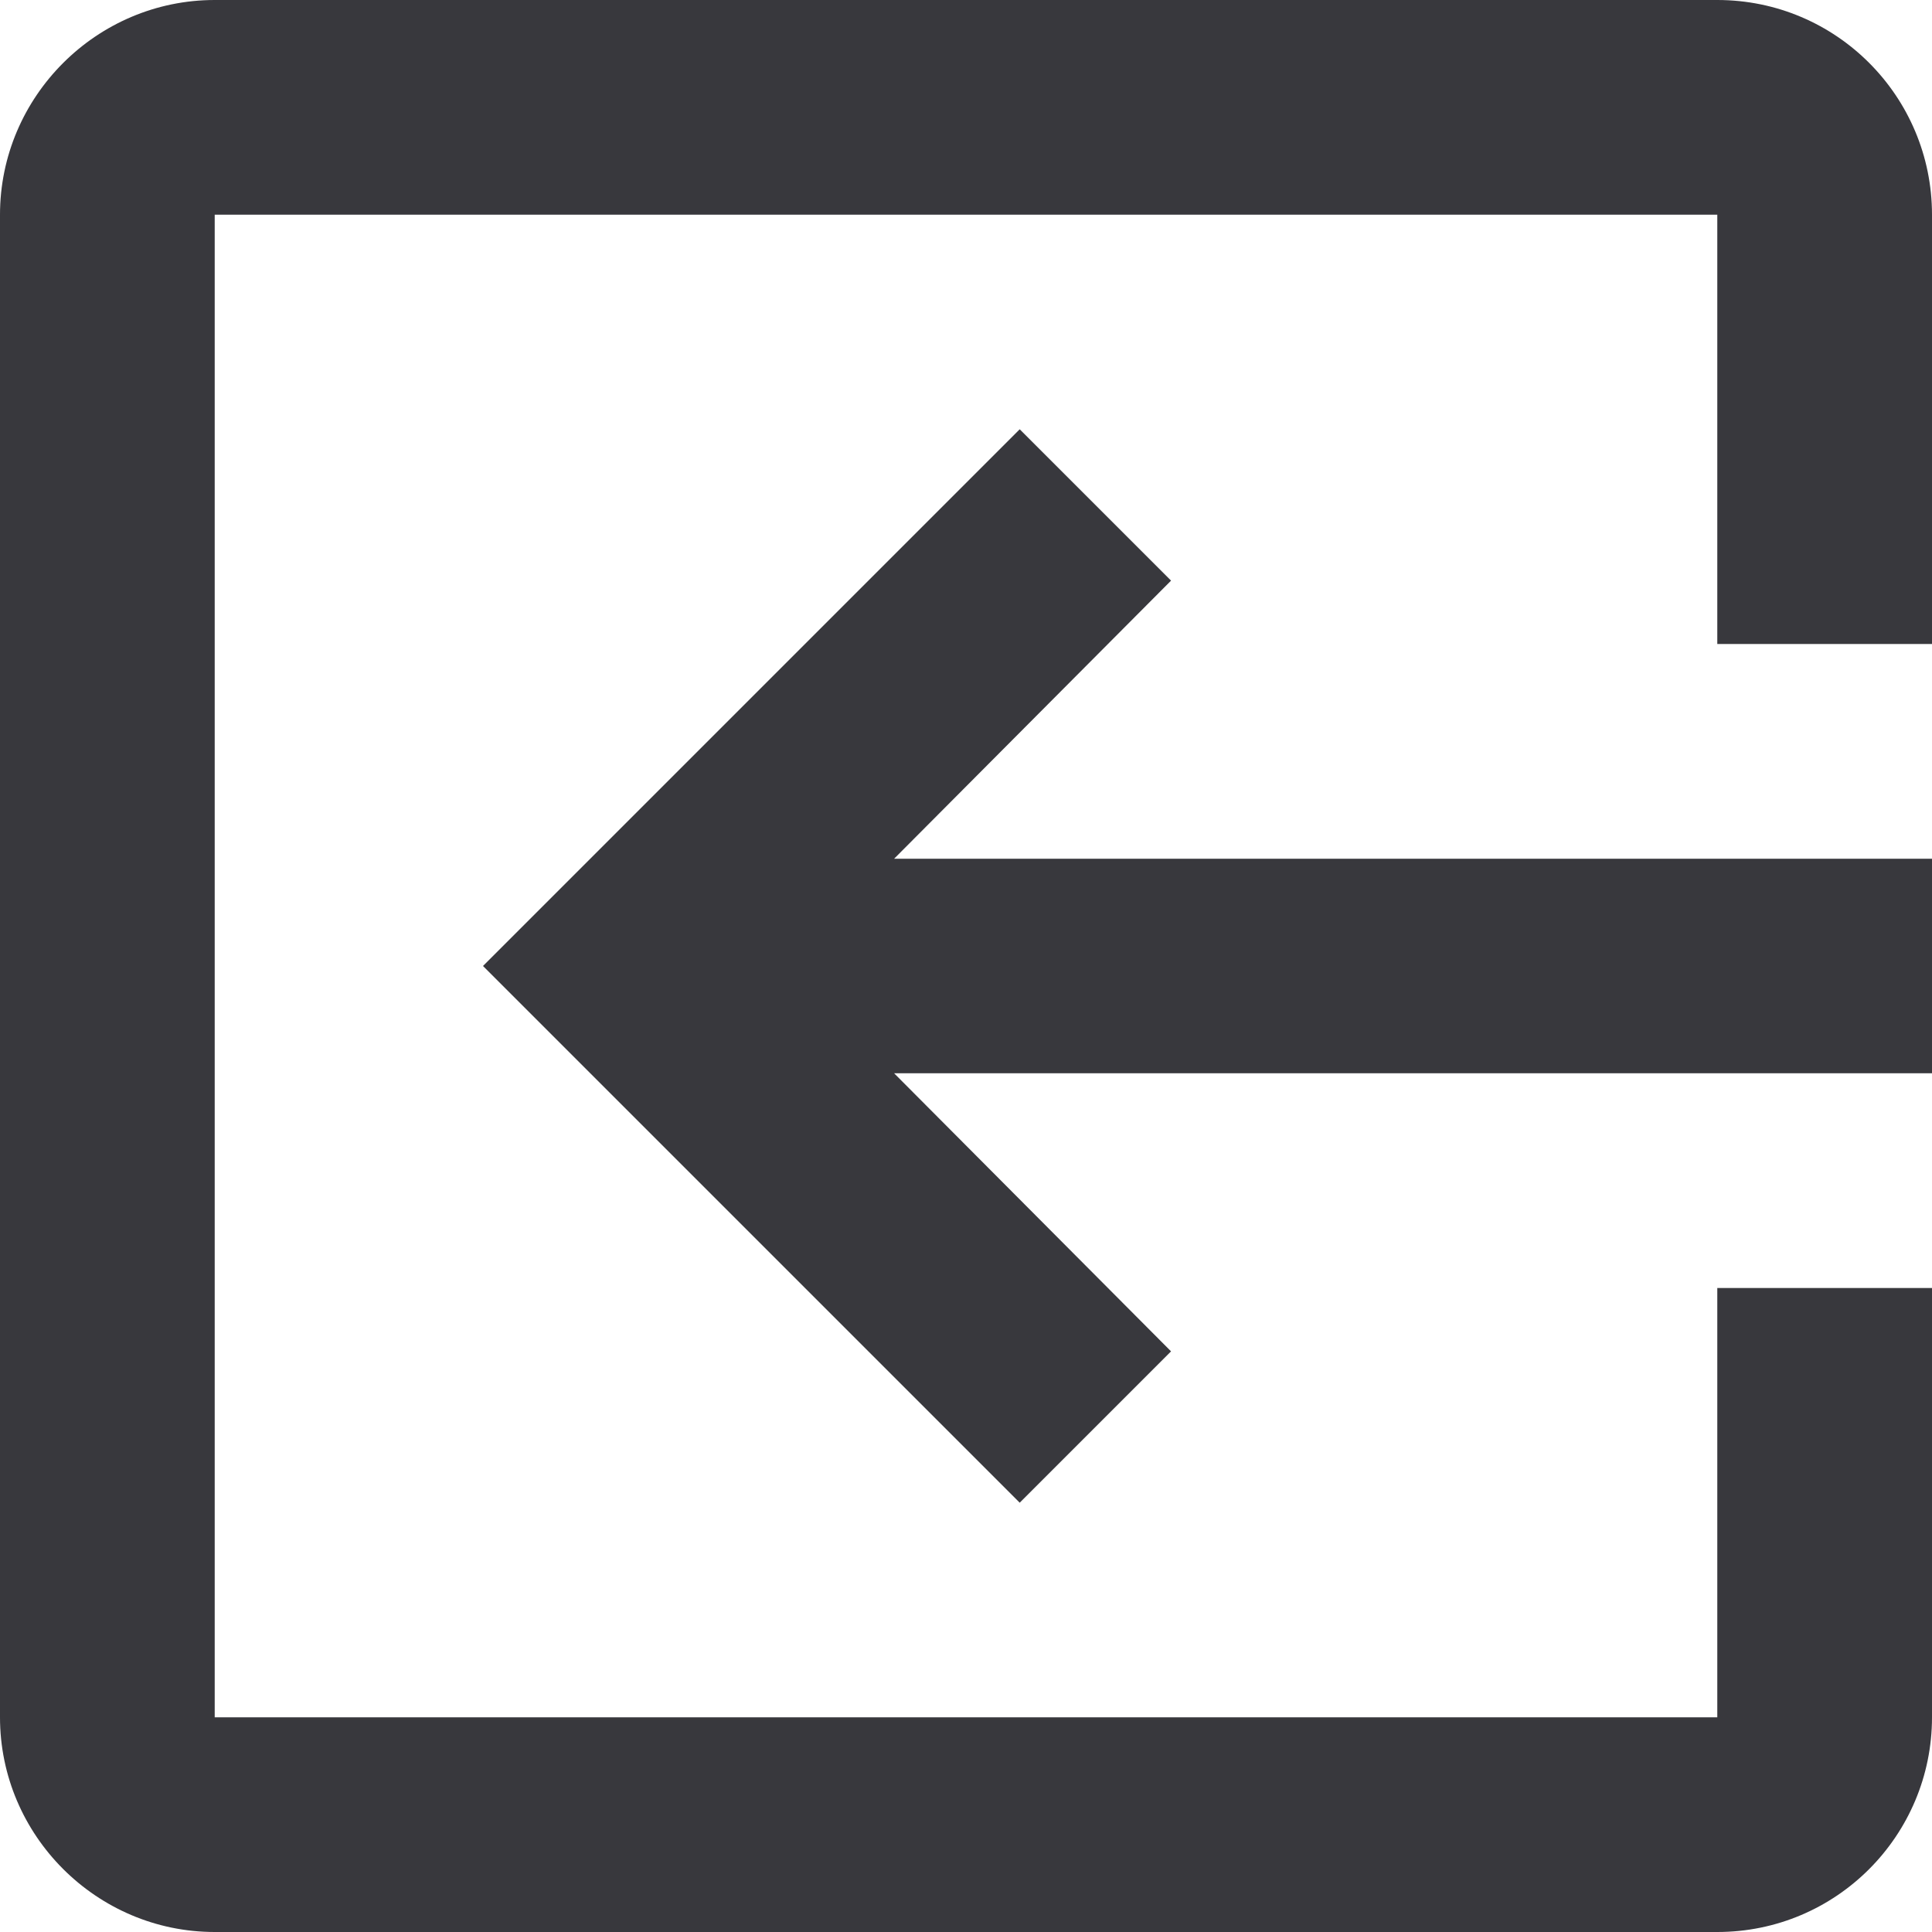
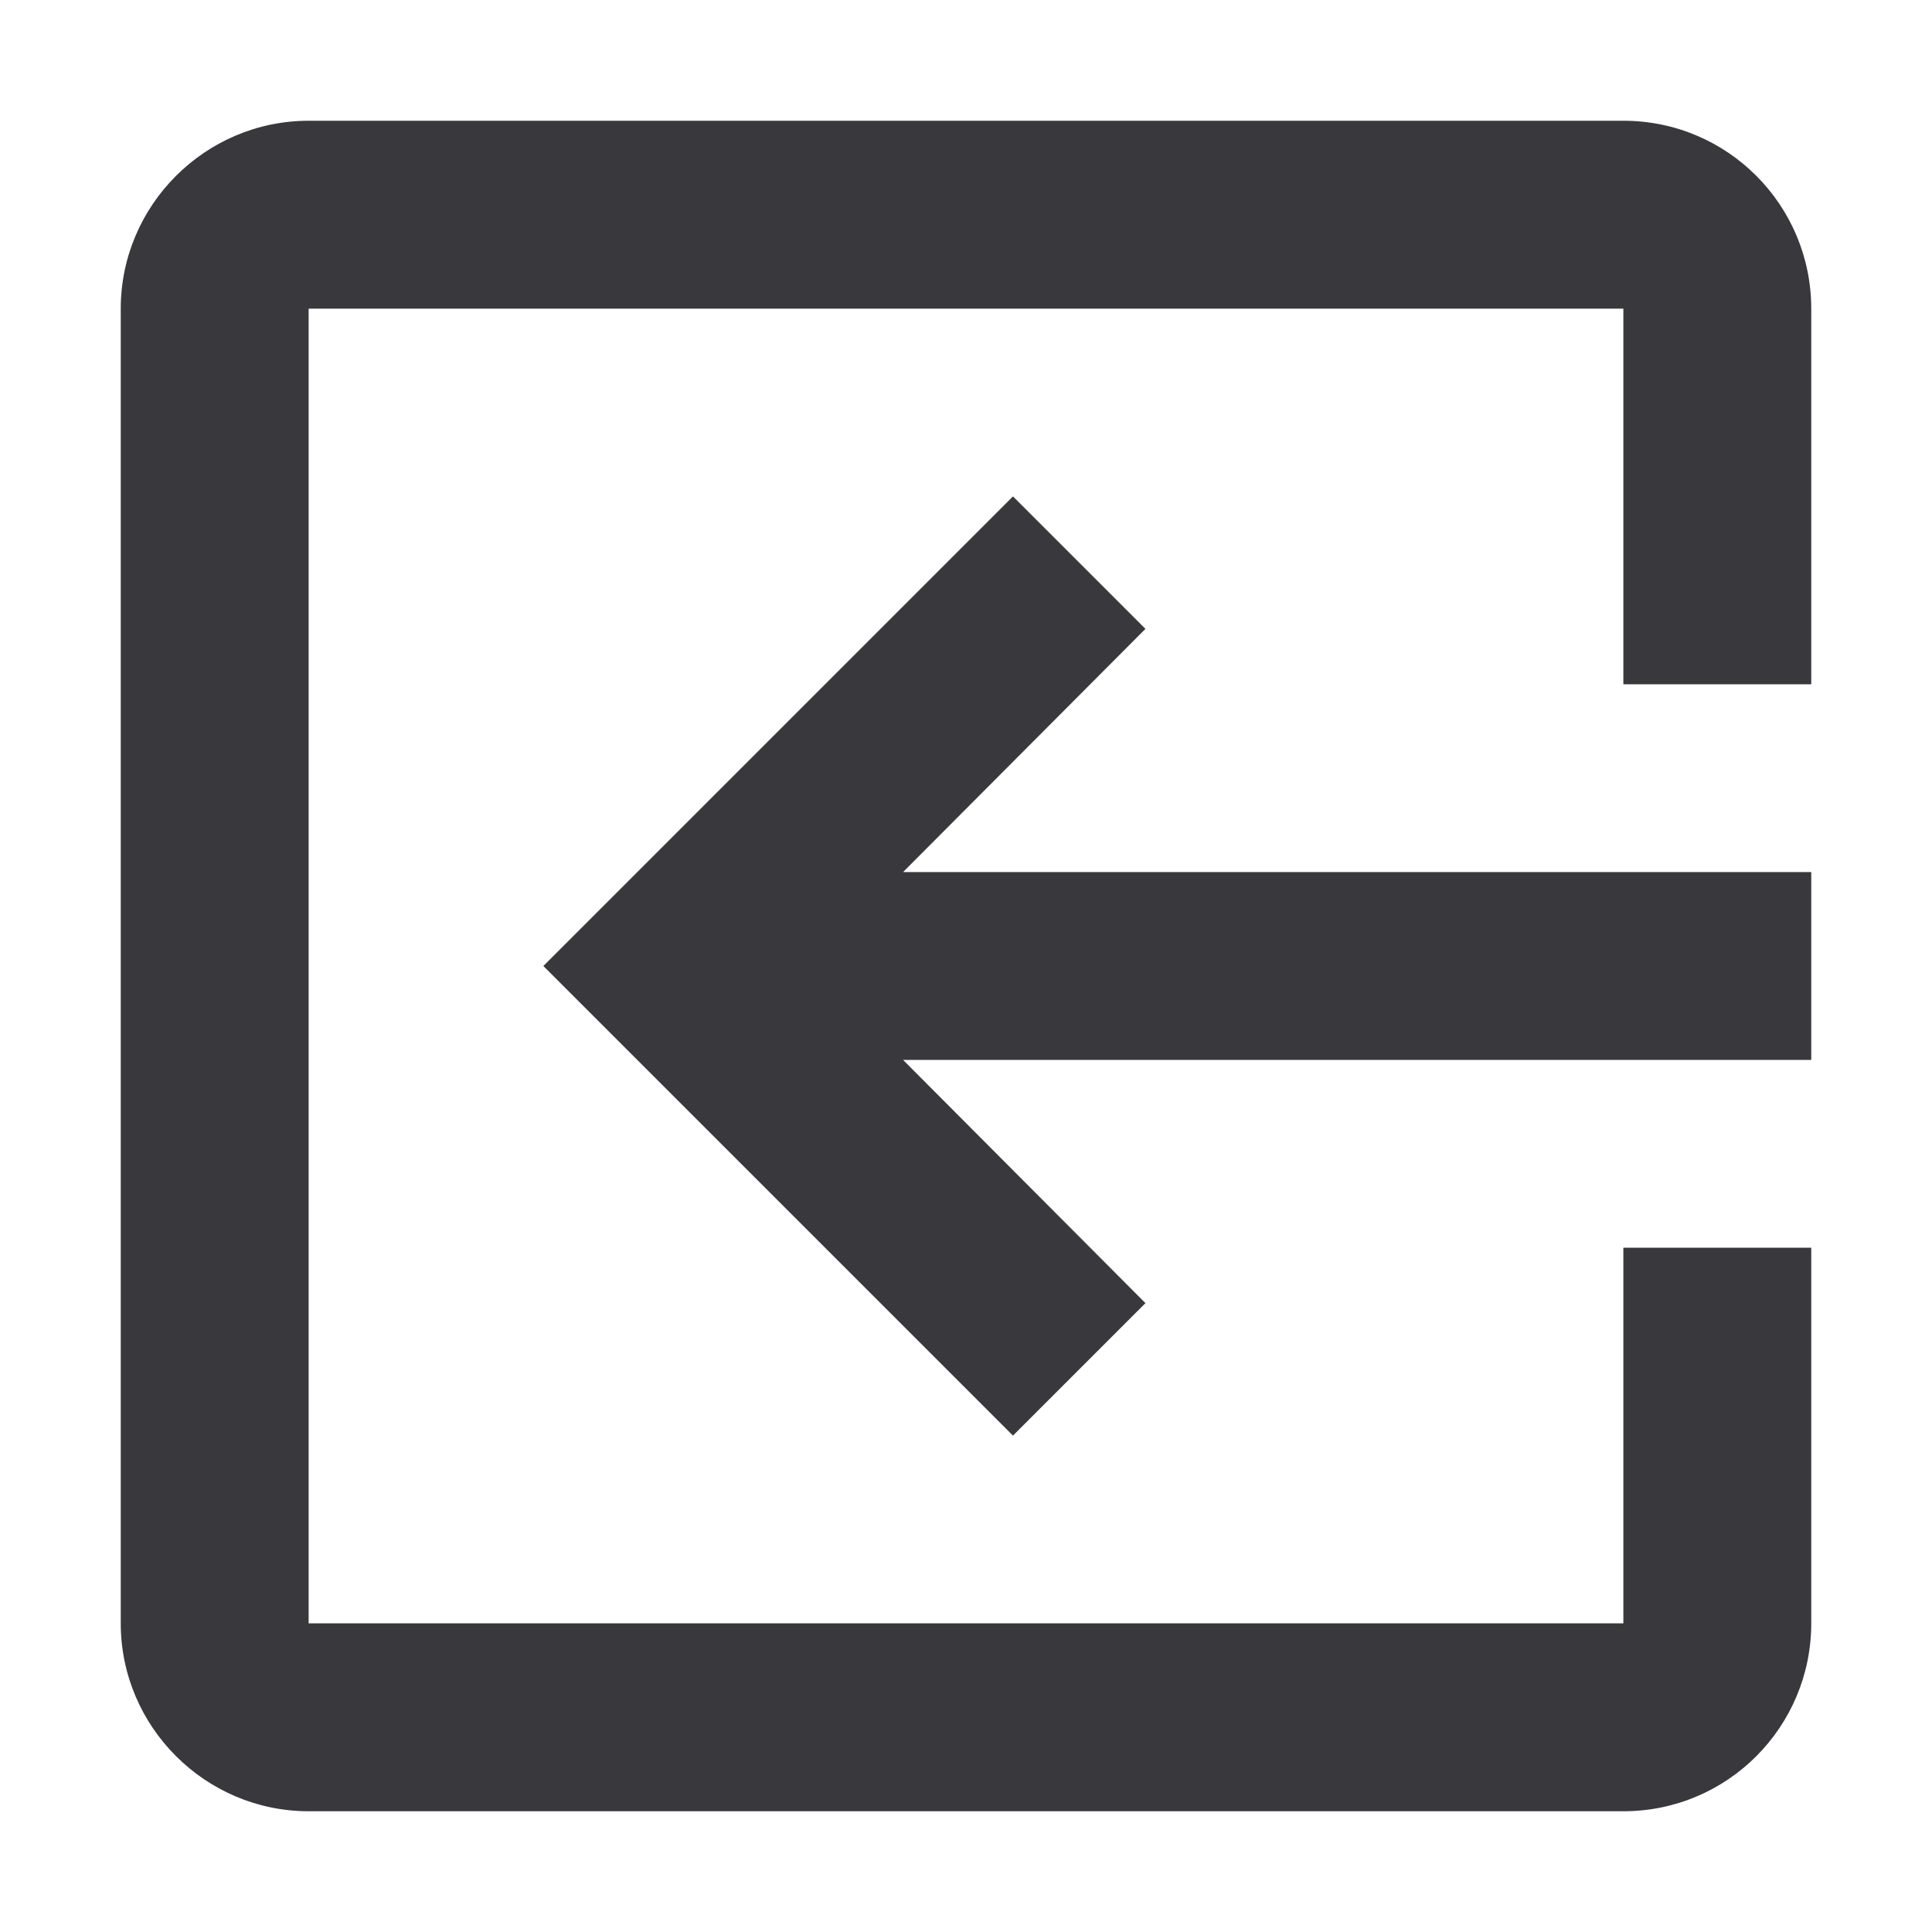
- <svg xmlns="http://www.w3.org/2000/svg" width="15" height="15" viewBox="0 0 15 15">
-   <path fill="#38383D" fill-rule="evenodd" d="M5.908,10.492 L7.083,11.667 L11.25,7.5 L7.083,3.333 L5.908,4.508 L8.058,6.667 L0,6.667 L0,8.333 L8.058,8.333 L5.908,10.492 L5.908,10.492 Z M13.333,0 L1.667,0 C0.742,0 0,0.75 0,1.667 L0,5 L1.667,5 L1.667,1.667 L13.333,1.667 L13.333,13.333 L1.667,13.333 L1.667,10 L0,10 L0,13.333 C0,14.25 0.742,15 1.667,15 L13.333,15 C14.25,15 15,14.25 15,13.333 L15,1.667 C15,0.75 14.25,0 13.333,0 L13.333,0 Z" transform="matrix(-1 0 0 1 15 0)" />
+ <svg xmlns="http://www.w3.org/2000/svg" width="16" height="16" viewBox="0 0 16 16">
+   <path fill="#38383D" fill-rule="evenodd" d="M6.514,10.792 L7.611,11.889 L11.5,8 L7.611,4.111 L6.514,5.208 L8.521,7.222 L1,7.222 L1,8.778 L8.521,8.778 L6.514,10.792 L6.514,10.792 Z M13.444,1 L2.556,1 C1.692,1 1,1.7 1,2.556 L1,5.667 L2.556,5.667 L2.556,2.556 L13.444,2.556 L13.444,13.444 L2.556,13.444 L2.556,10.333 L1,10.333 L1,13.444 C1,14.3 1.692,15 2.556,15 L13.444,15 C14.3,15 15,14.3 15,13.444 L15,2.556 C15,1.7 14.3,1 13.444,1 L13.444,1 Z" transform="matrix(-1 0 0 1 16 0)" />
</svg>
